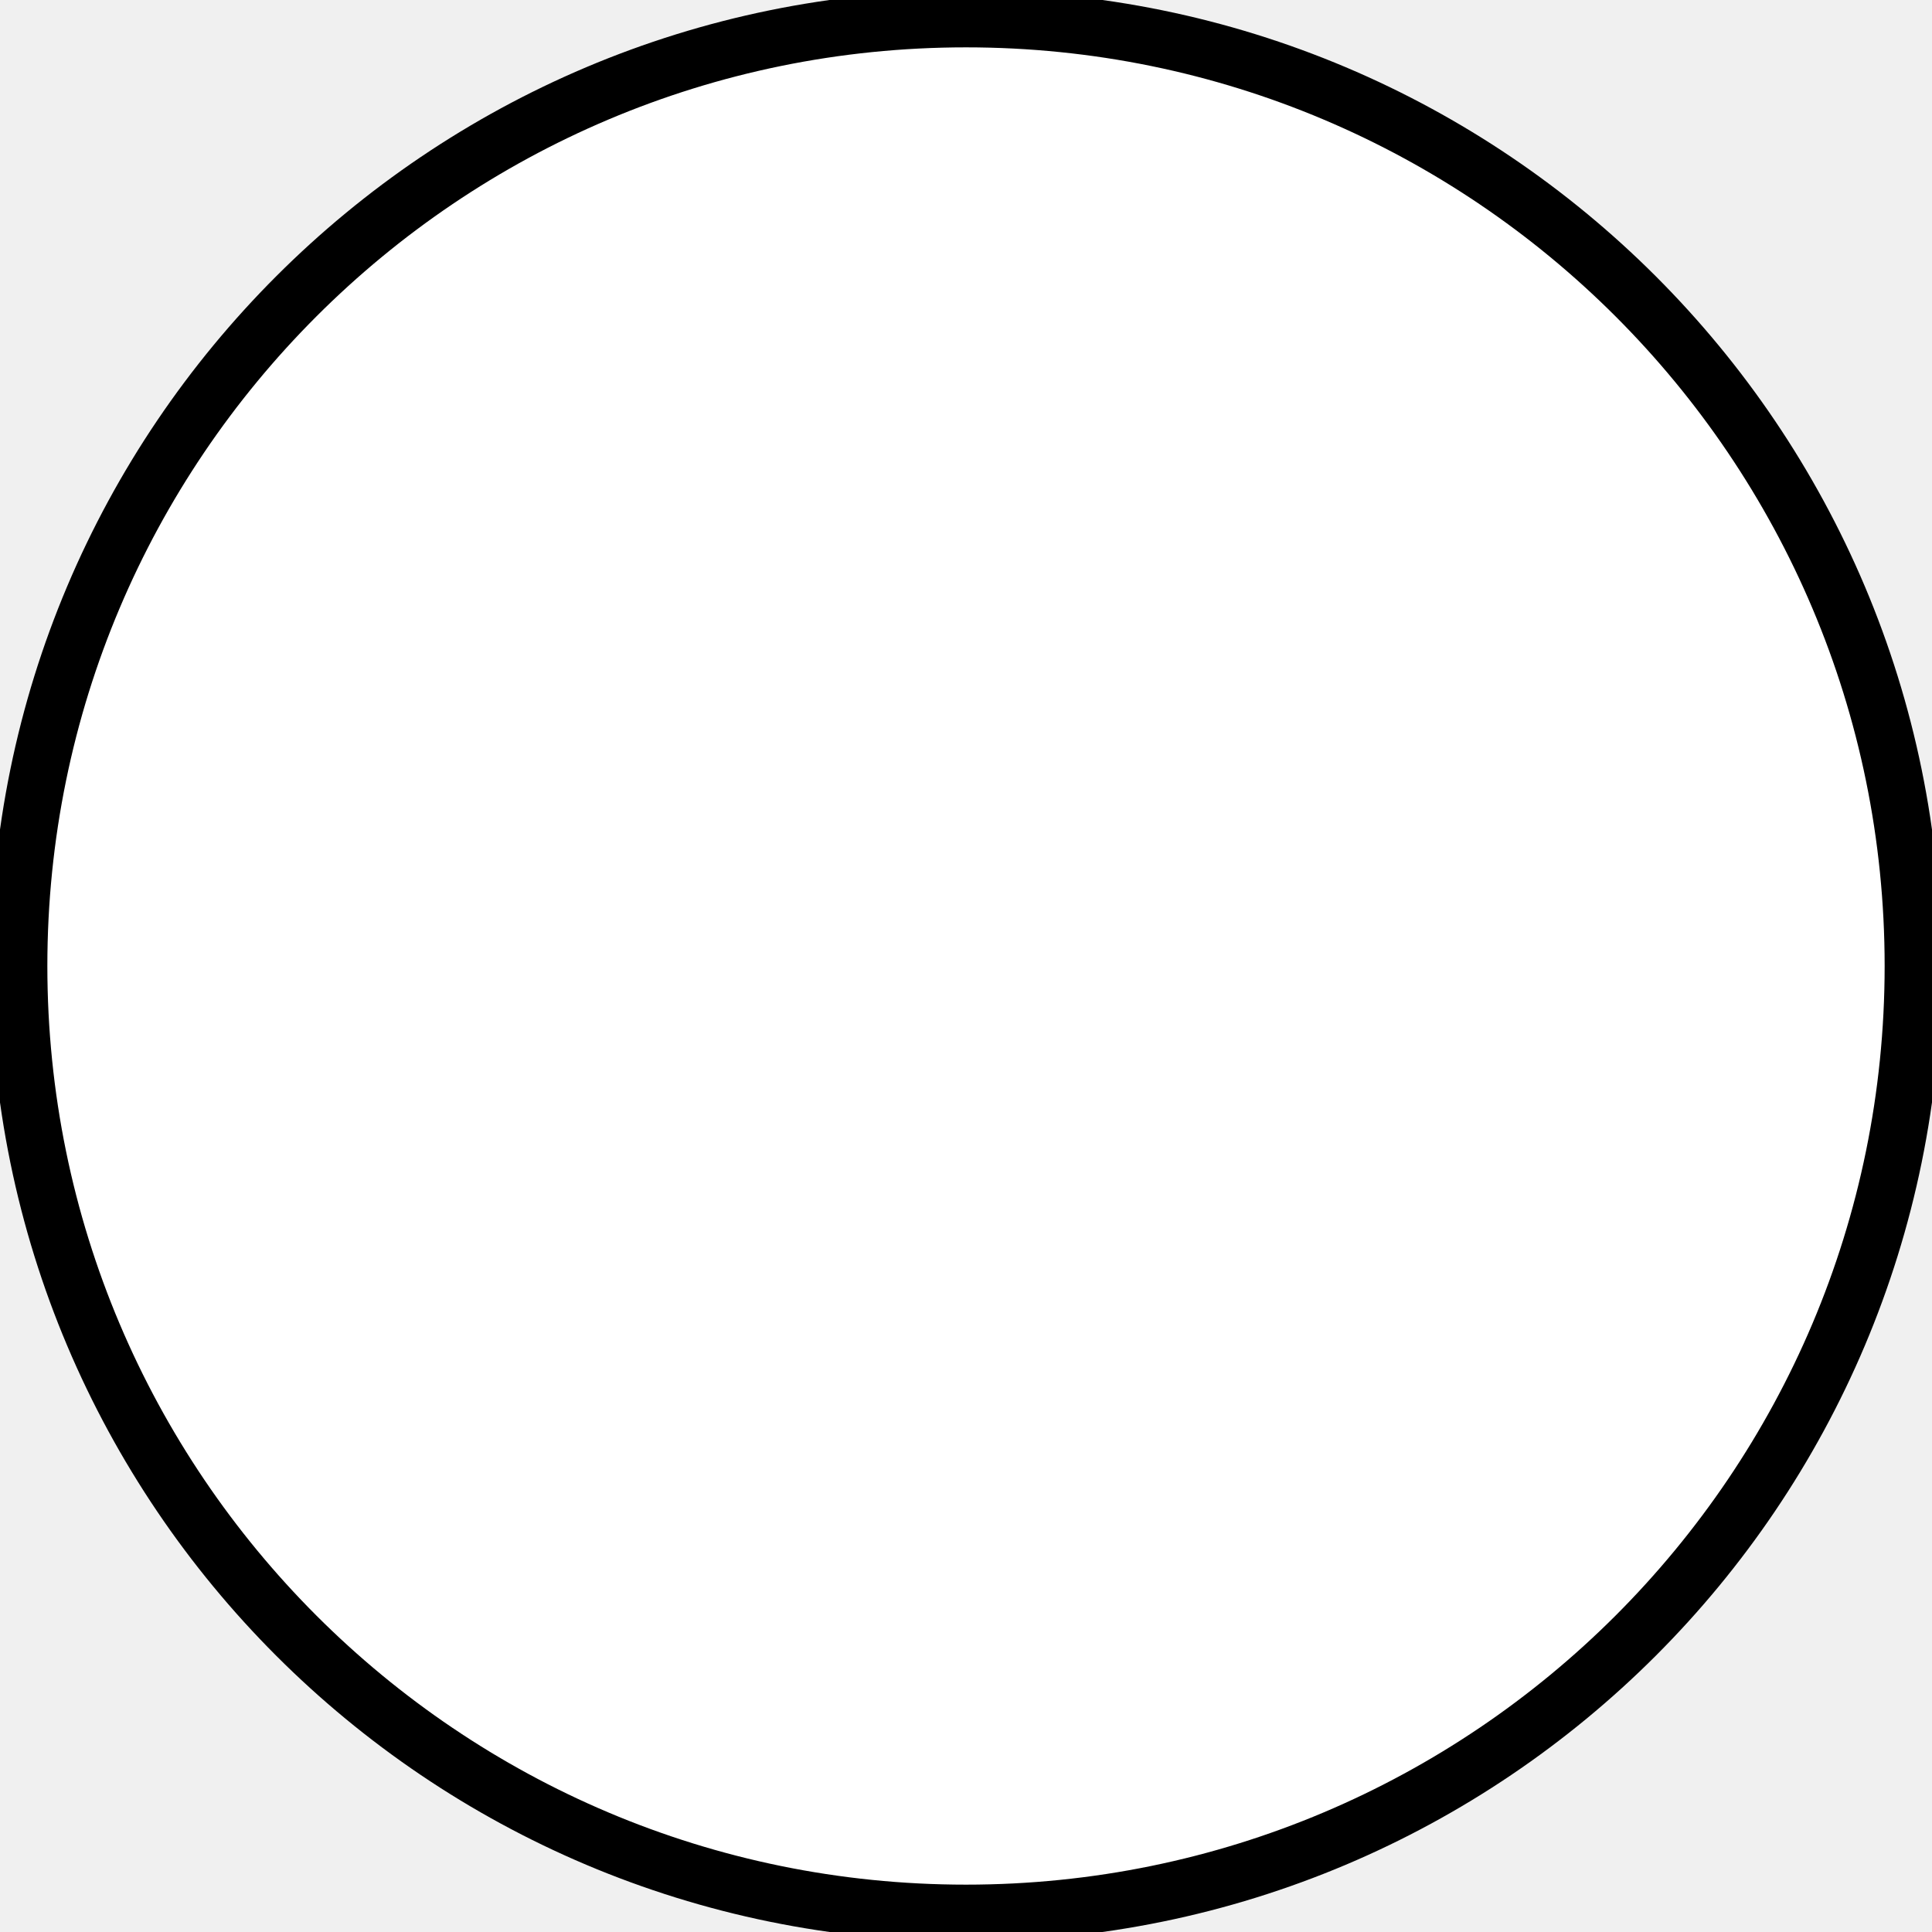
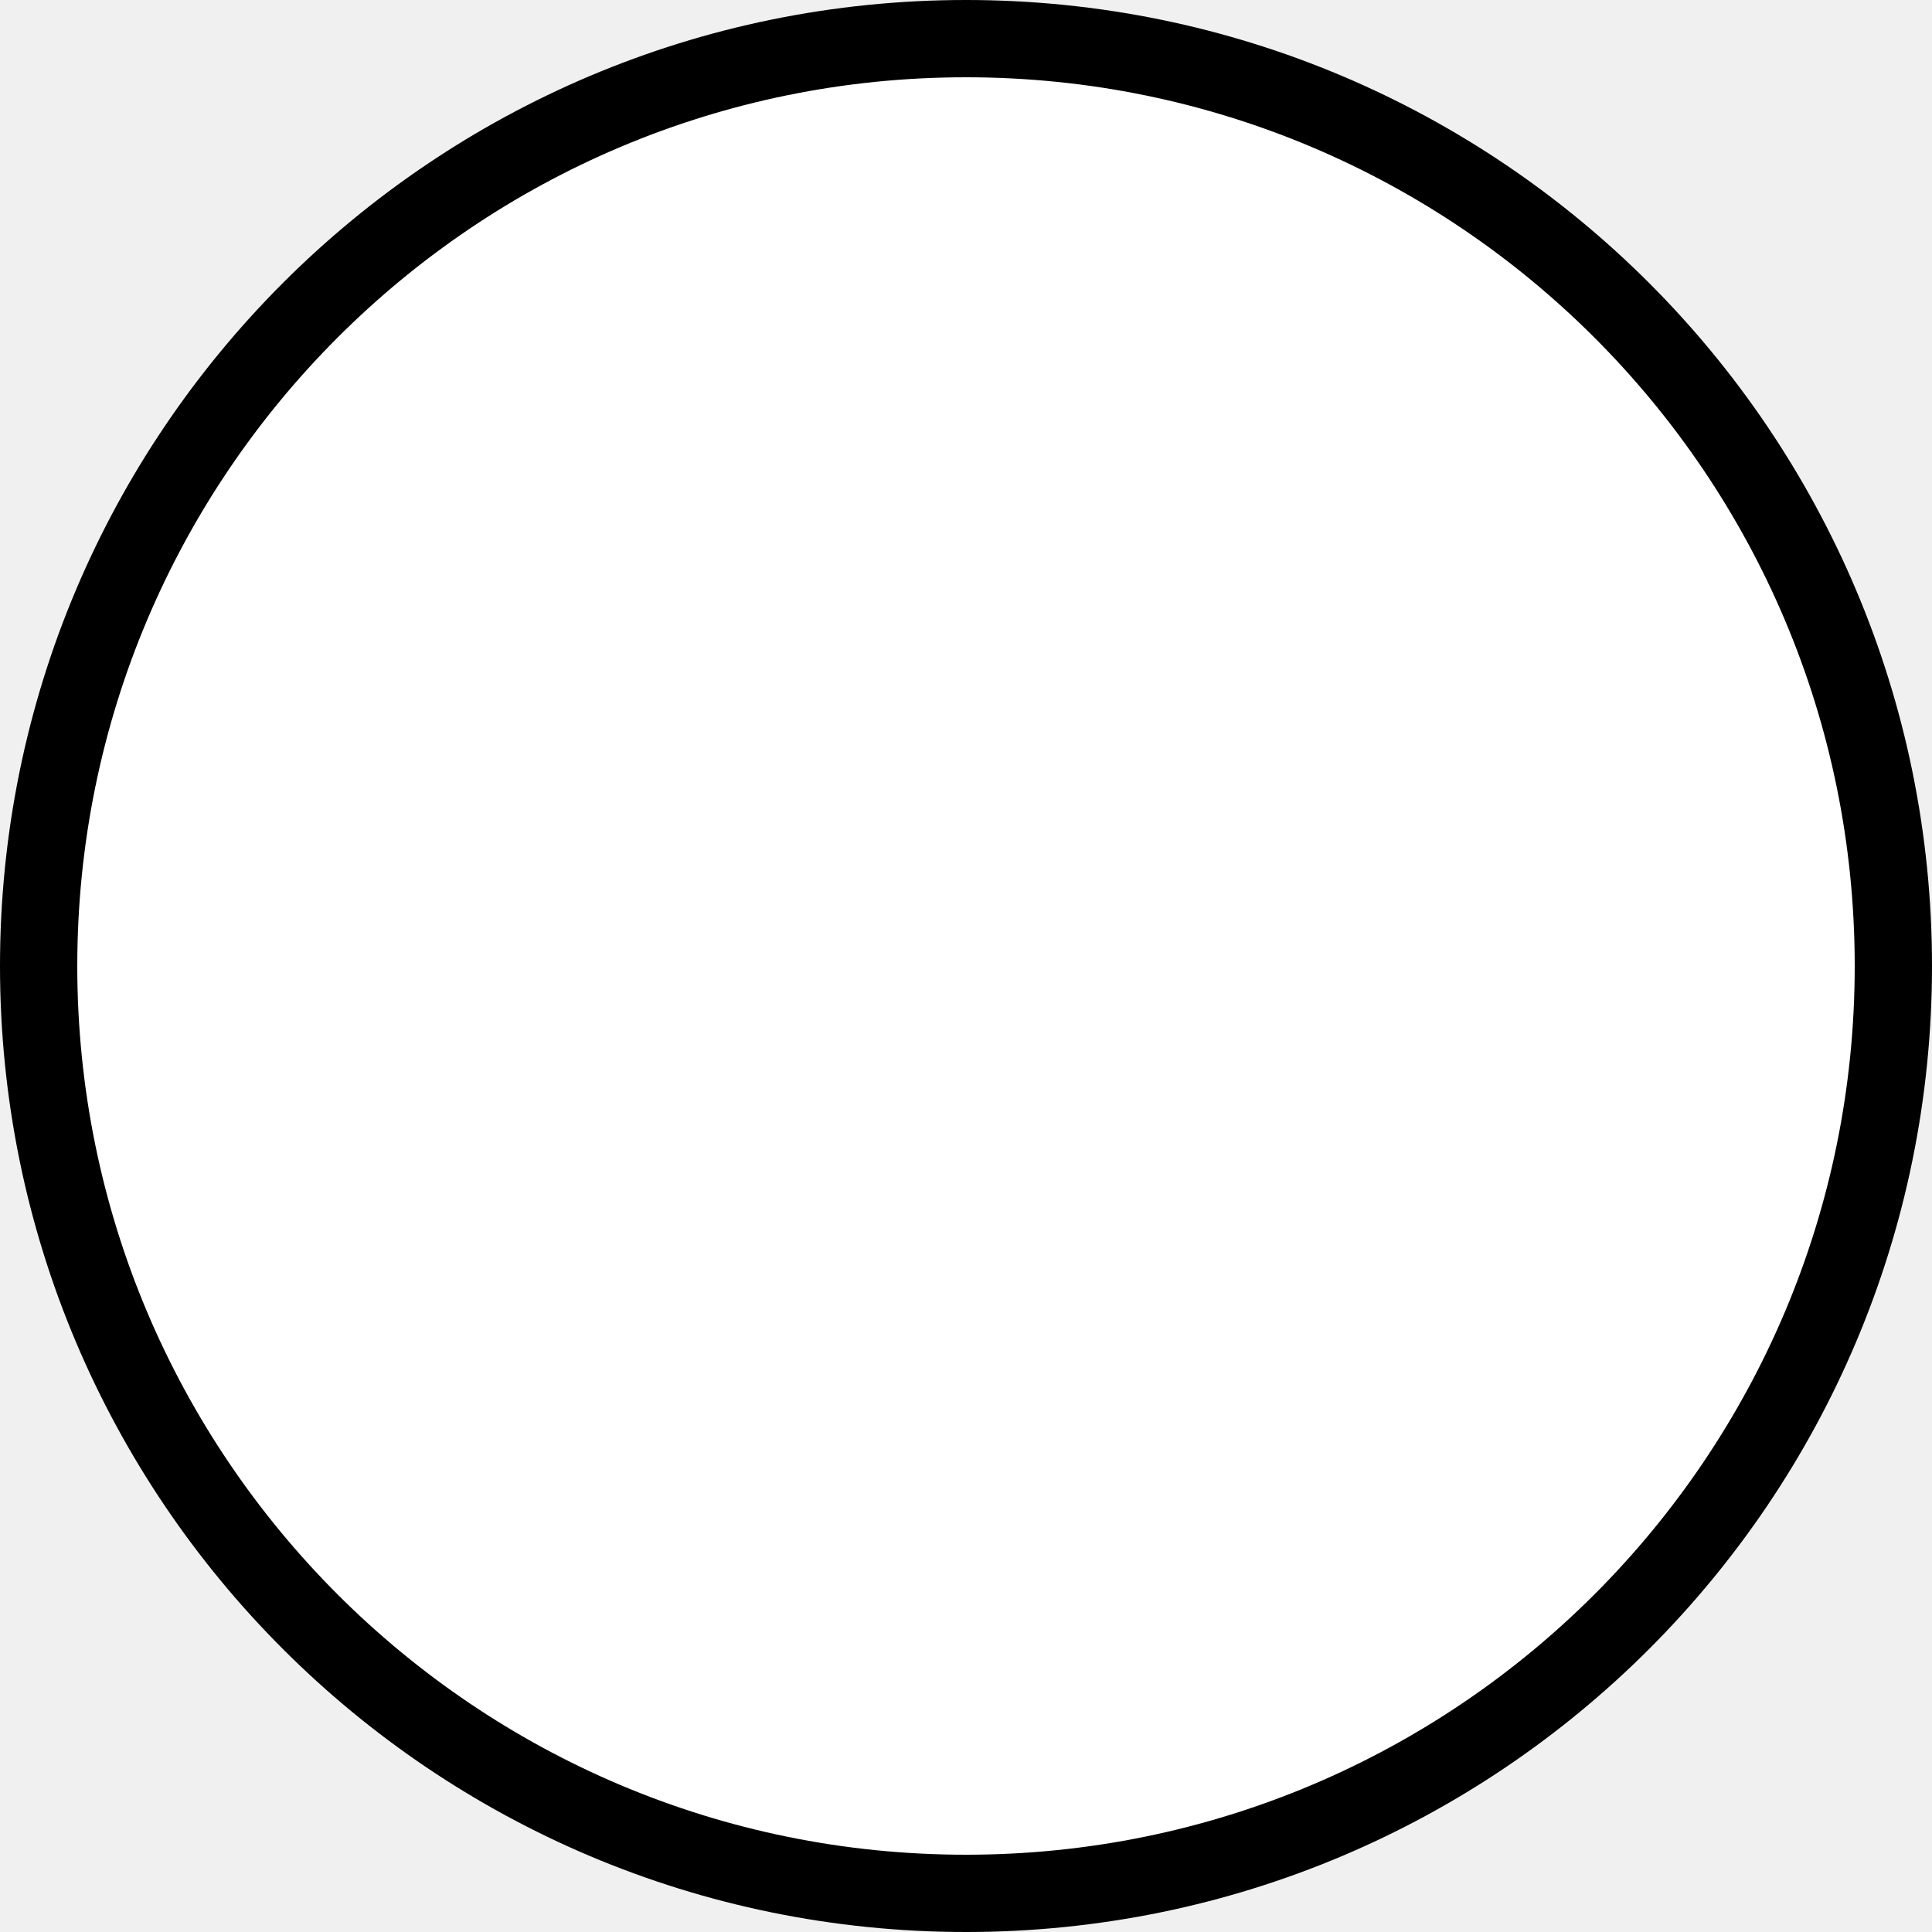
- <svg xmlns="http://www.w3.org/2000/svg" viewBox="-1 -1 102 102" style="position: absolute; height: 48px">
+ <svg xmlns="http://www.w3.org/2000/svg" class="state-circle" viewBox="0 0 100 100" style="height: 48px">
  <g>
-     <circle cx="50" cy="50" r="50" fill="white" stroke="#000" stroke-width="3" />
+     <circle cx="50" cy="50" r="48" fill="white" stroke="#000" stroke-width="4" />
  </g>
  <text class="name" x="50" y="50" font-family="monospace" font-size="20" text-anchor="middle" fill="#000">
 </text>
</svg>
